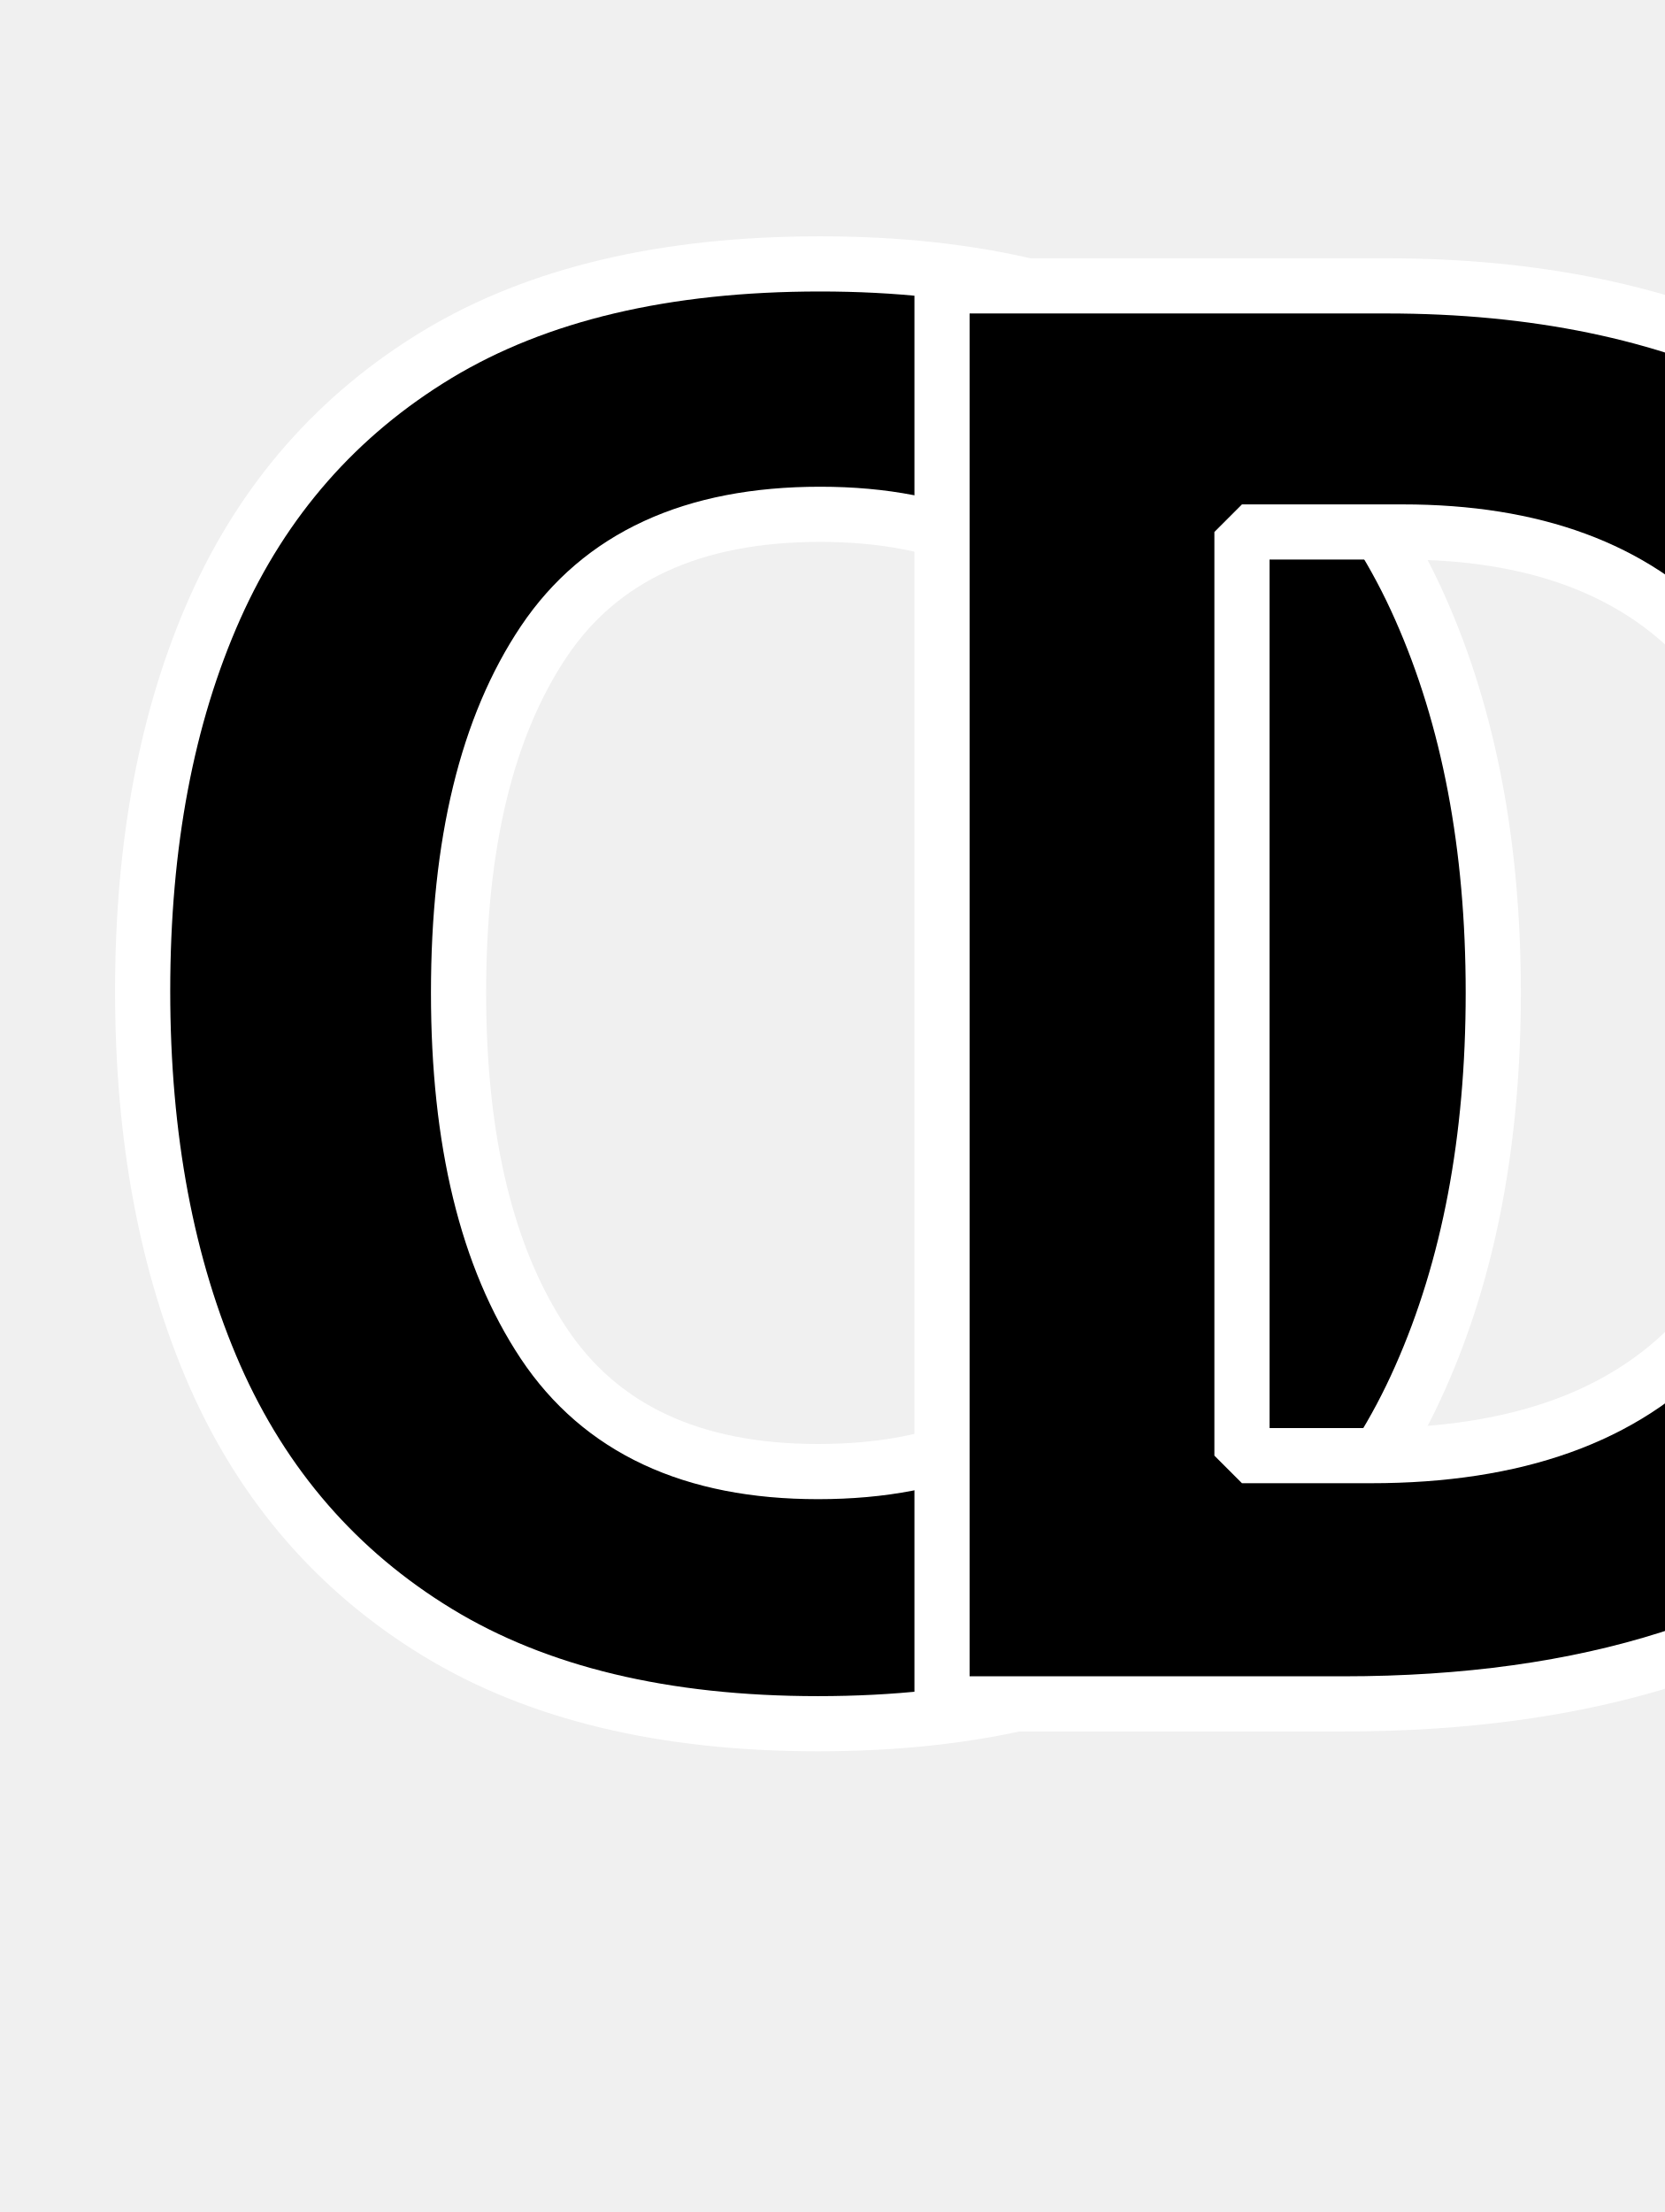
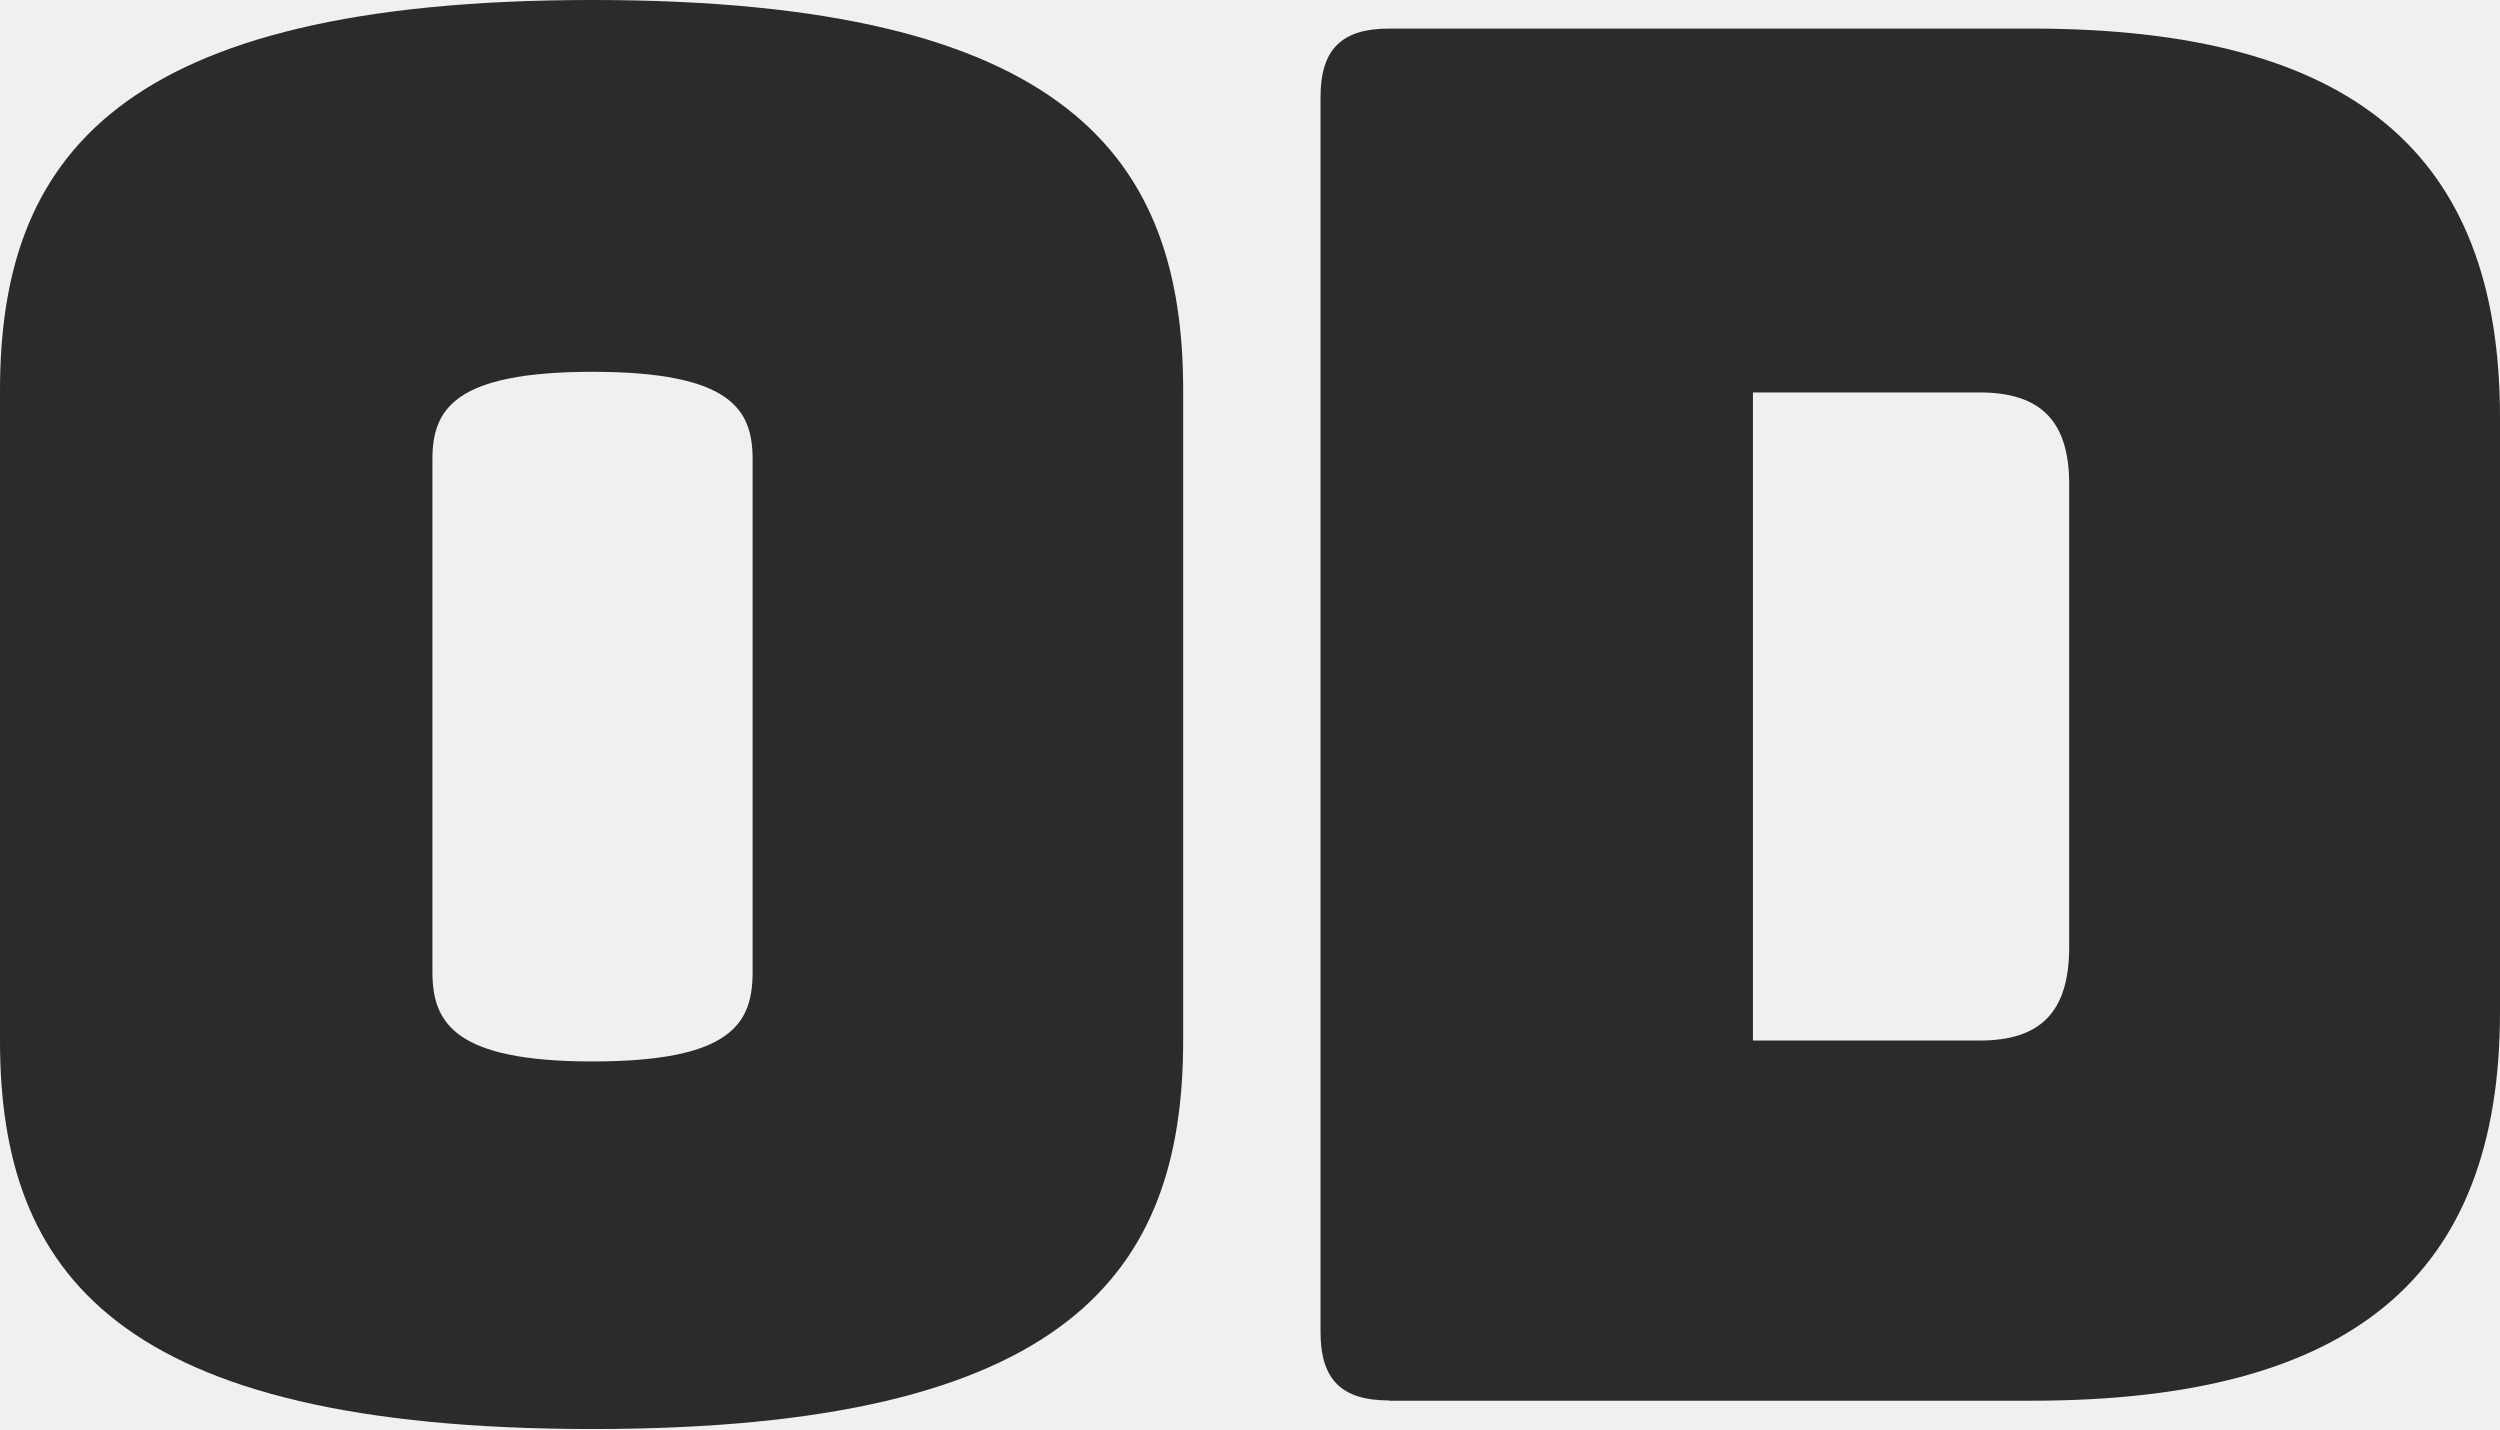
- <svg xmlns="http://www.w3.org/2000/svg" id="Layer_2" data-name="Layer 2" viewBox="0 0 60.35 80.19">
+ <svg xmlns="http://www.w3.org/2000/svg" id="Layer_2" data-name="Layer 2" viewBox="0 0 94.47 54">
  <defs>
    <style>
      .cls-1 {
-         stroke-linecap: square;
-         stroke-linejoin: bevel;
-       }
- 
-       .cls-1, .cls-2 {
-         font-family: Mono45Headline-Bold, 'Mono45 Headline';
-         font-size: 72px;
-         font-weight: 700;
-         letter-spacing: -.09em;
-         stroke: #fff;
-         stroke-width: 2px;
-       }
- 
-       .cls-2 {
-         stroke-linecap: round;
-         stroke-linejoin: round;
+         fill: #2b2b2b;
      }
    </style>
  </defs>
  <g id="Layer_1-2" data-name="Layer 1">
    <g>
-       <text class="cls-2" transform="translate(1 61.77)">
-         <tspan x="0" y="0">O</tspan>
-       </text>
-       <text class="cls-1" transform="translate(27.67 61.77)">
-         <tspan x="0" y="0">D</tspan>
-       </text>
+       <path class="cls-1" d="M22.39,54C4.39,54,0,48.1,0,39.32V14.76C0,5.98,4.39,0,22.39,0s22.32,5.98,22.32,14.76v24.55c0,8.79-4.32,14.69-22.32,14.69ZM22.39,40.11c5.26,0,6.05-1.44,6.05-3.38v-19.37c0-1.87-.79-3.31-6.05-3.31s-6.05,1.44-6.05,3.31v19.37c0,1.94.86,3.38,6.05,3.38Z" />
+       <path class="cls-1" d="M52.49,52.92c-1.8,0-2.59-.79-2.59-2.59V3.67c0-1.8.79-2.59,2.59-2.59h24.27c12.1,0,17.71,4.68,17.71,14.69v22.47c0,10.01-5.62,14.69-17.71,14.69h-24.27ZM66.24,39.32h8.57c2.3,0,3.38-1.08,3.38-3.53v-17.5c0-2.38-1.08-3.46-3.38-3.46h-8.57v24.48Z" />
    </g>
  </g>
</svg>
